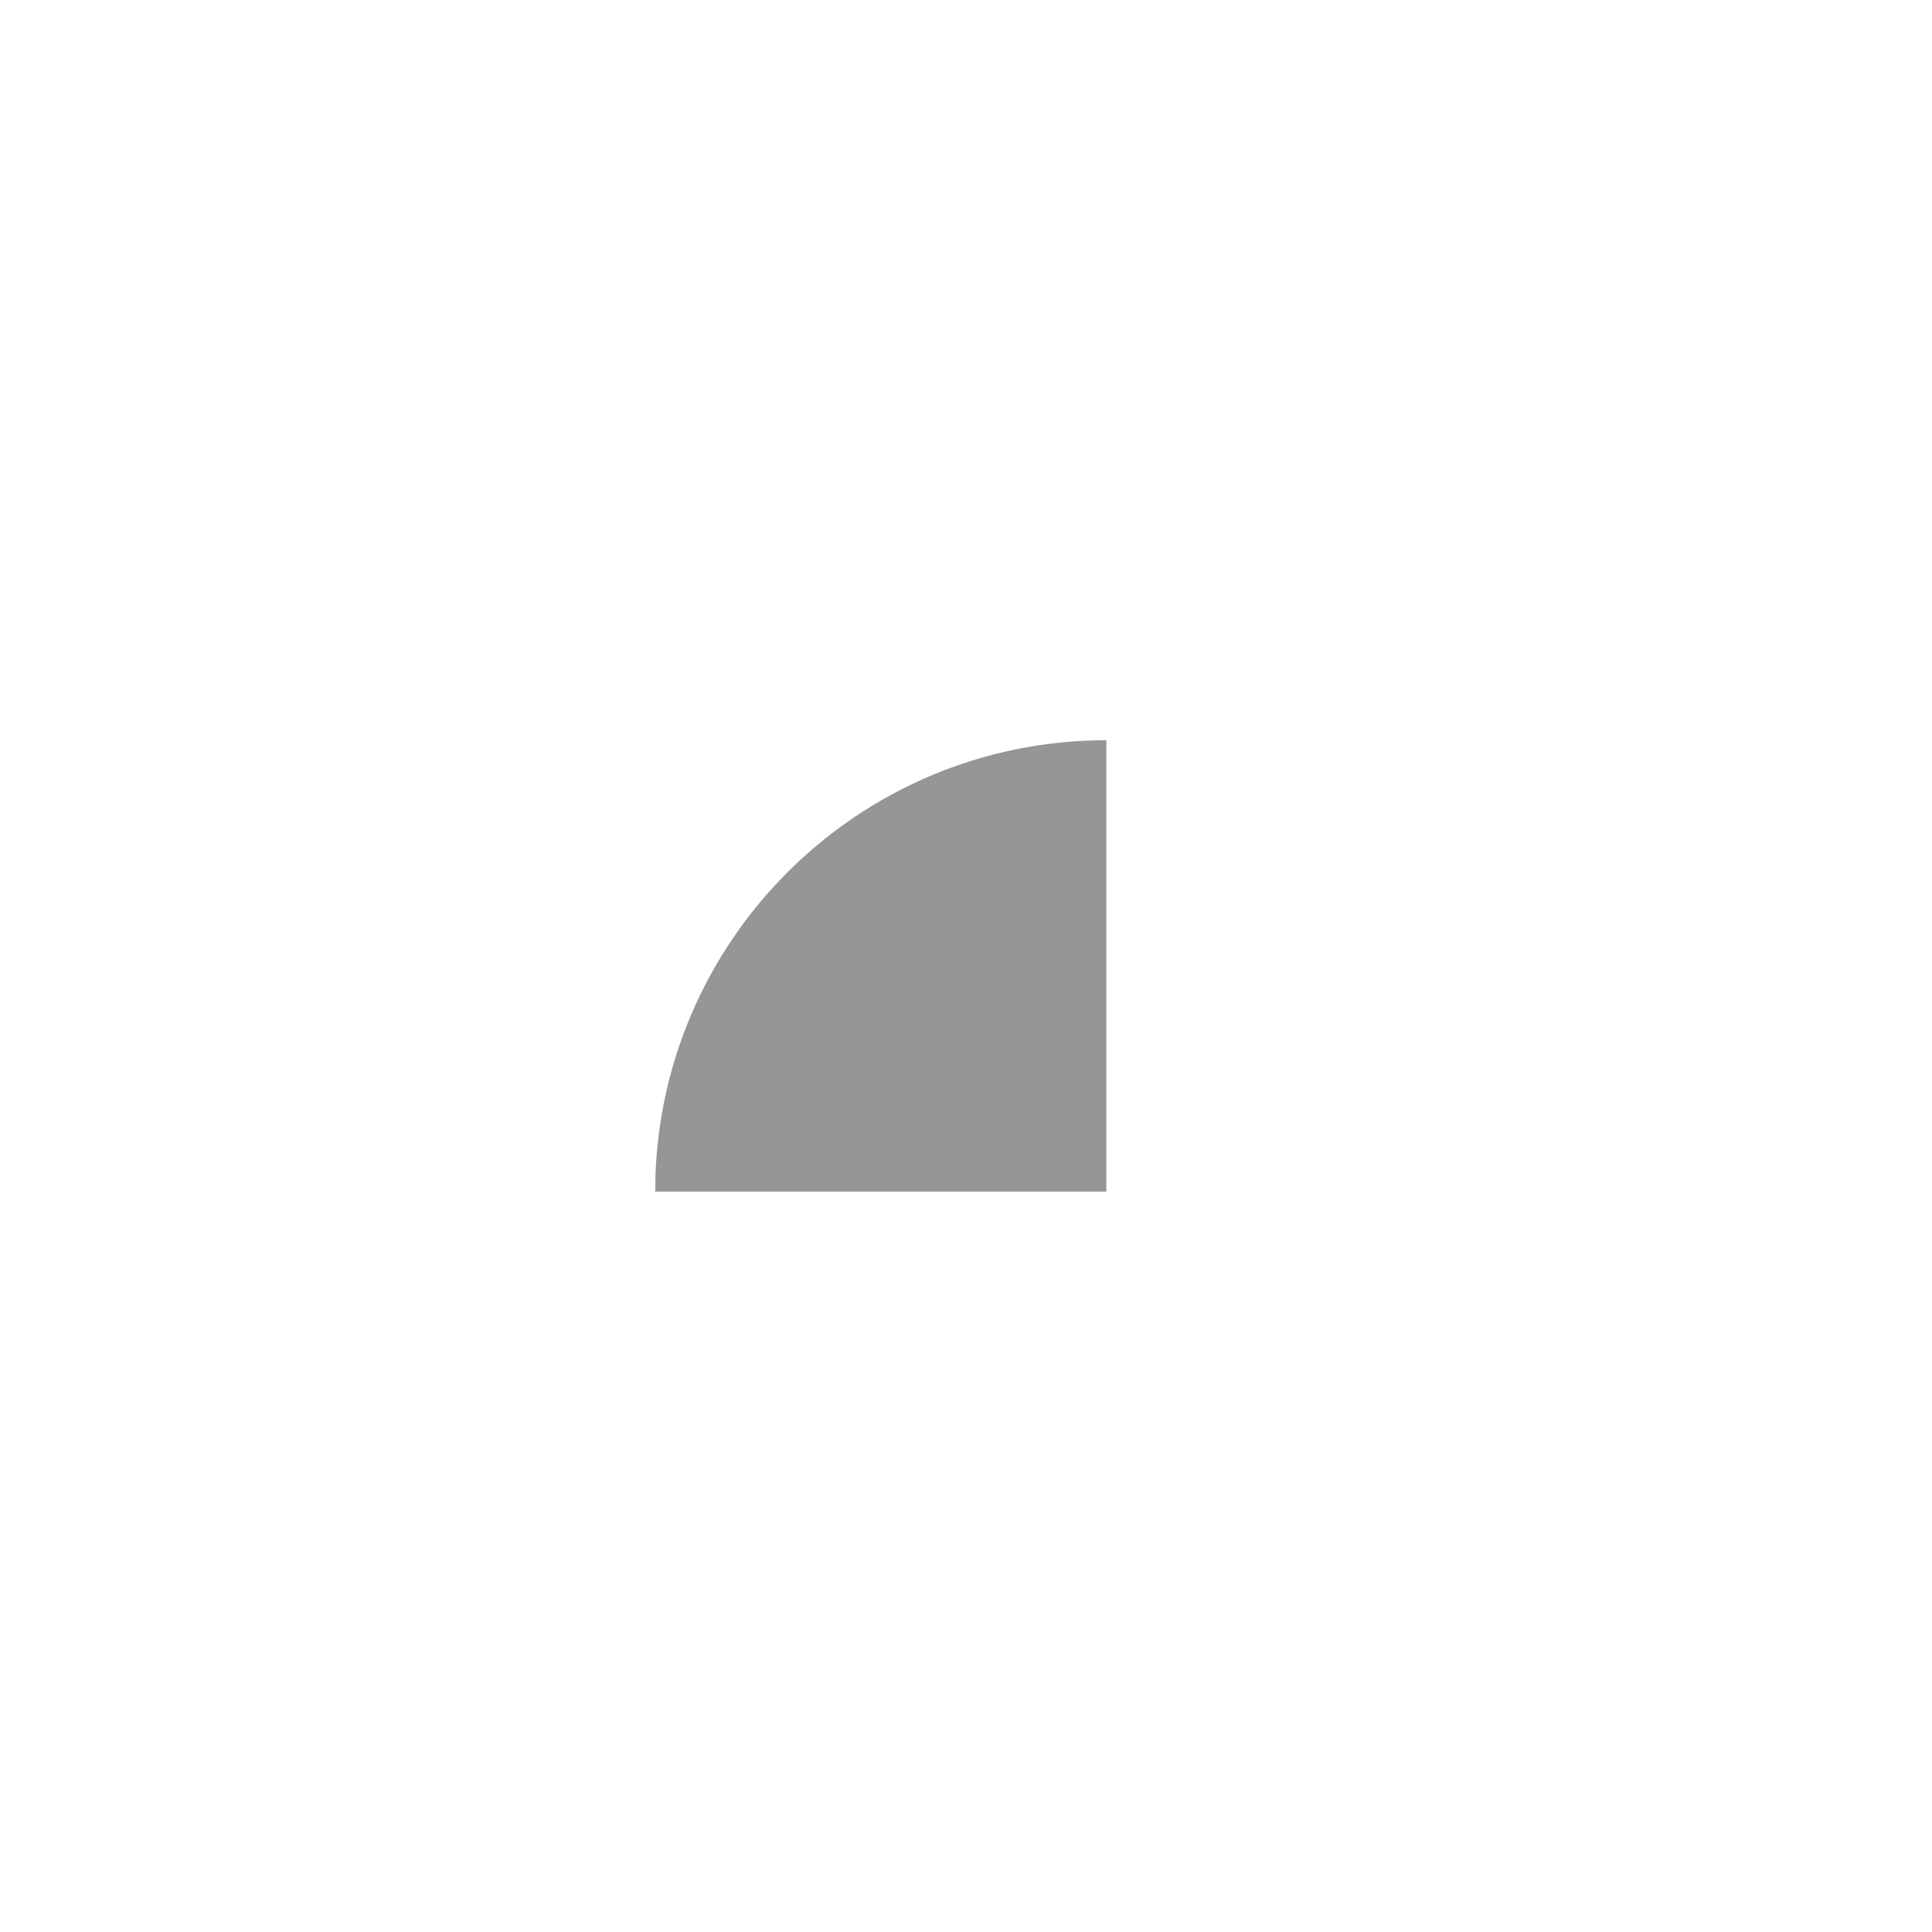
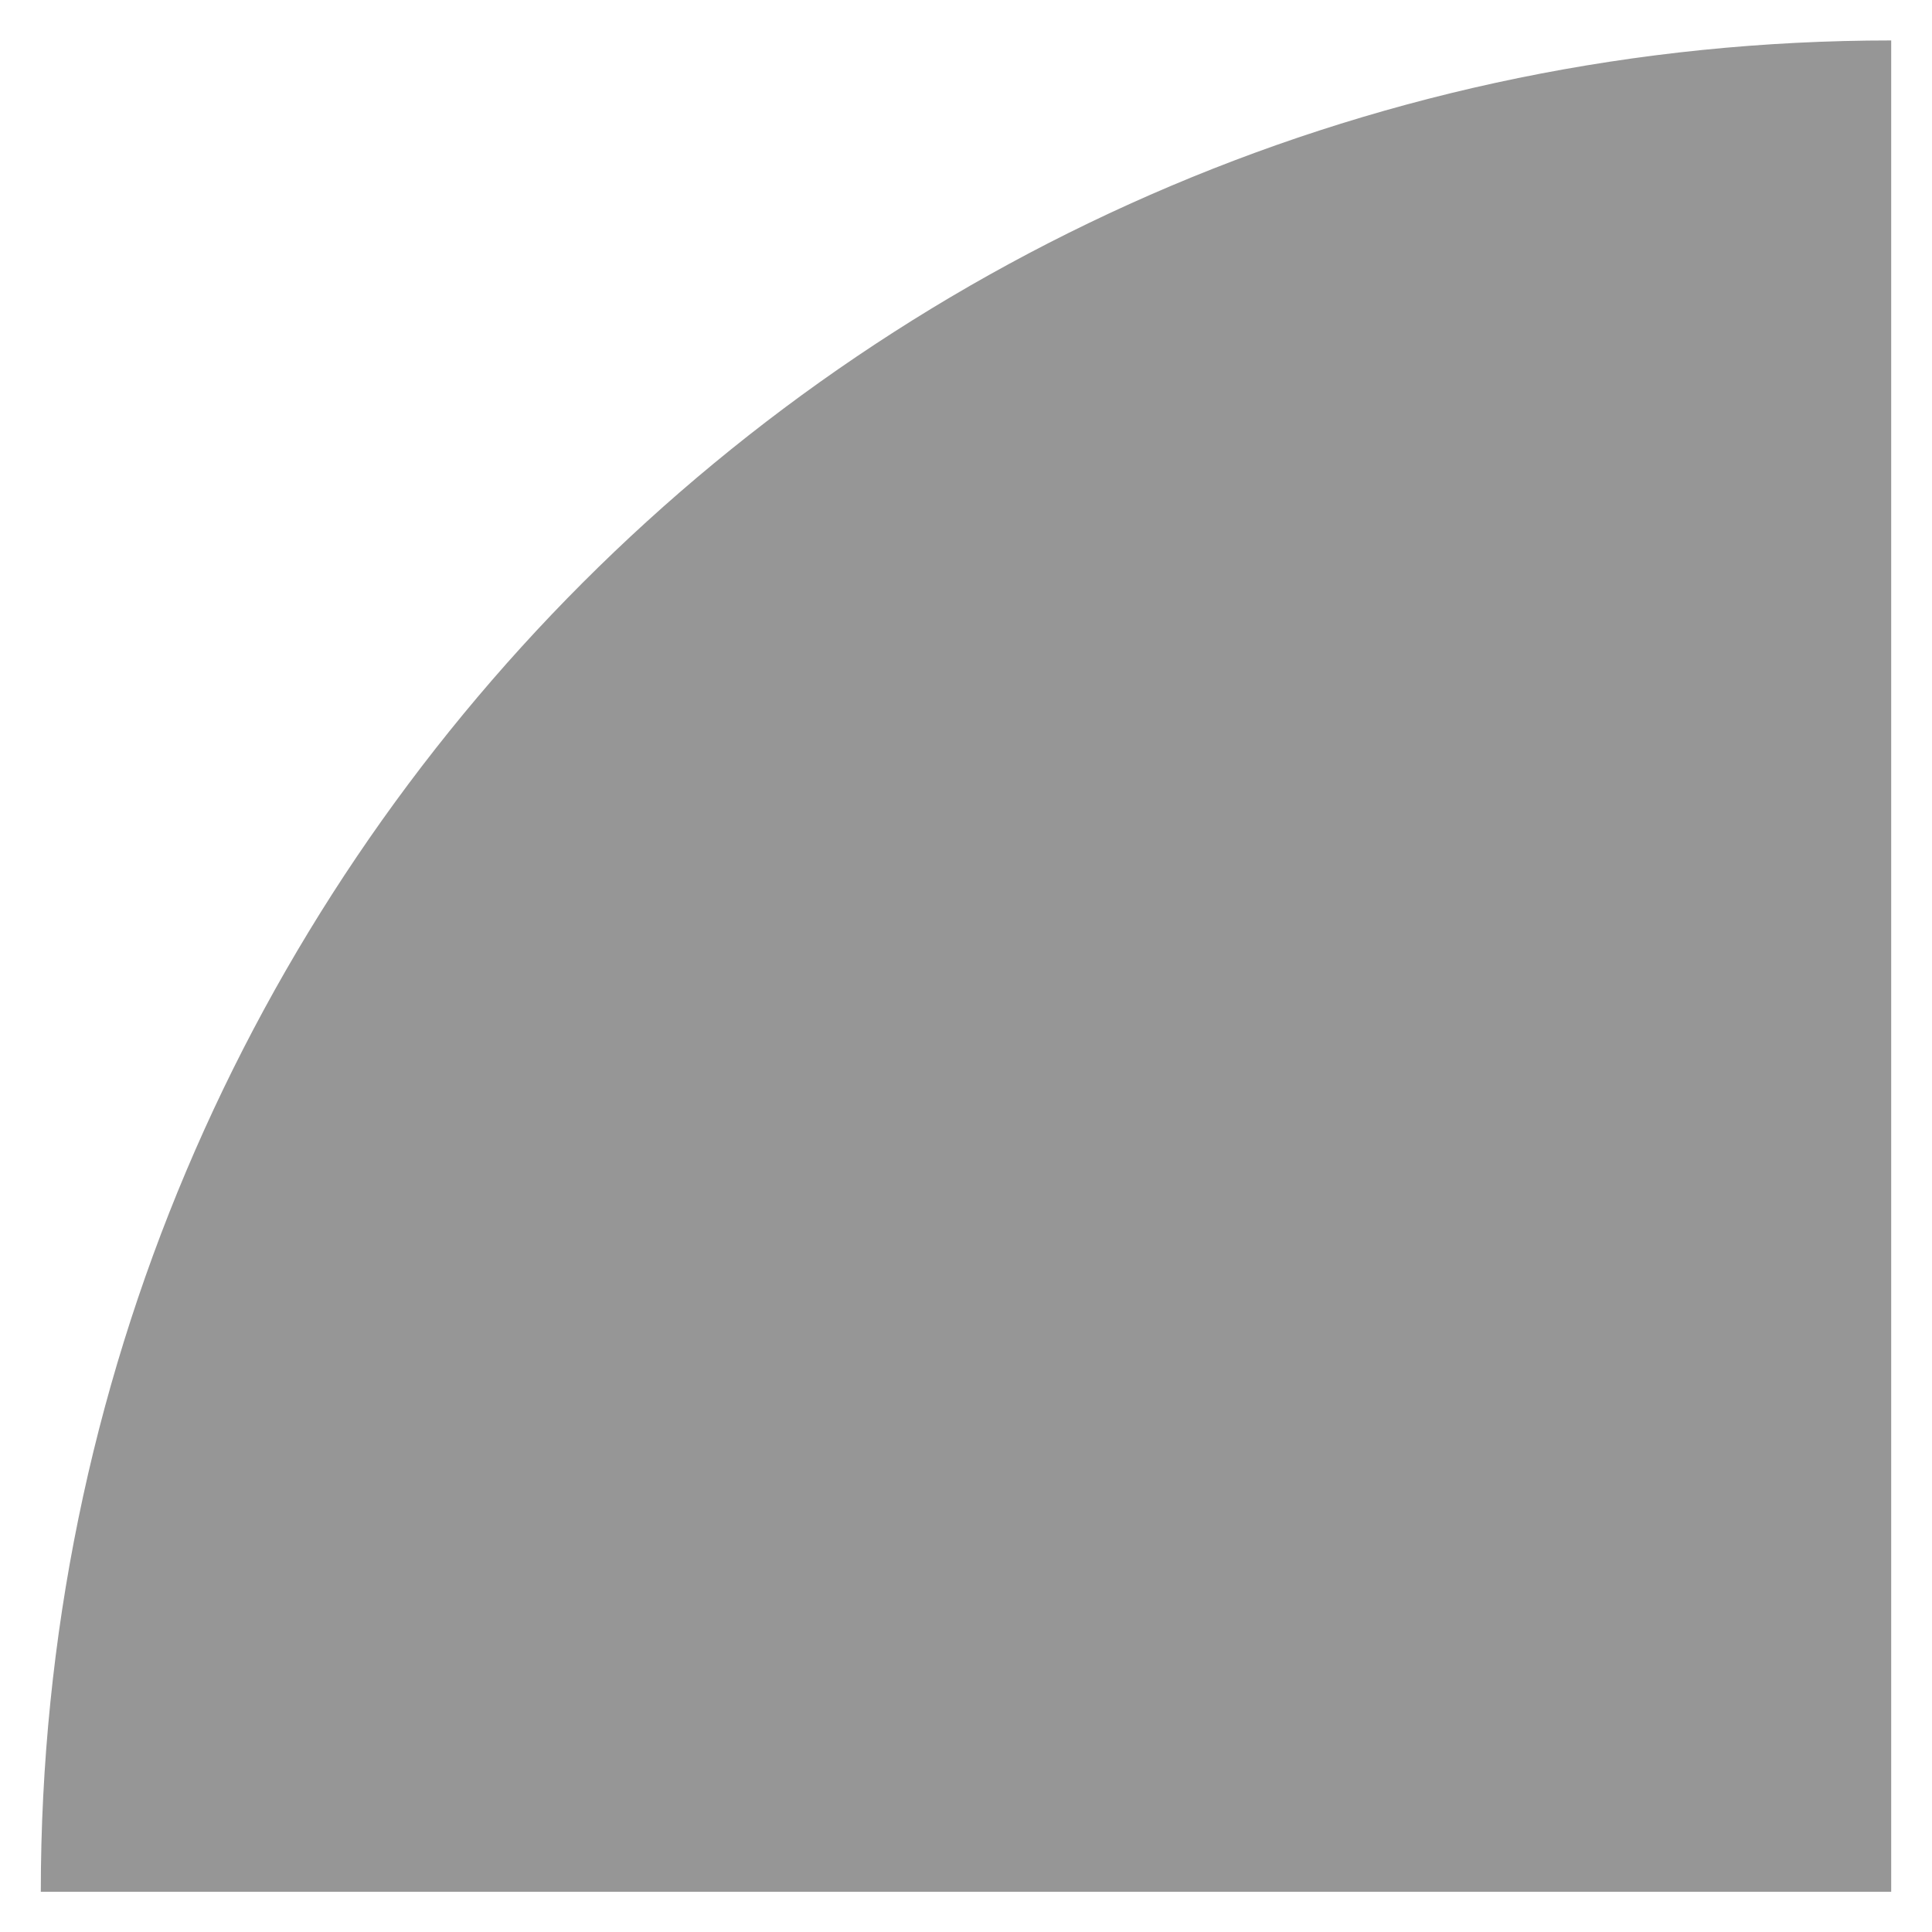
<svg xmlns="http://www.w3.org/2000/svg" id="Layer_1" data-name="Layer 1" viewBox="0 0 107.01 107.01">
  <defs>
    <style>
      .cls-1 {
        fill: #969696;
      }
    </style>
  </defs>
-   <path class="cls-1" d="M61.28,41v25h-24.99c0-13.8,11.18-25,24.99-25Z" />
+   <path class="cls-1" d="M104.75,2.24v102.54H2.26C2.26,48.16,48.13,2.24,104.75,2.24Z" />
</svg>
